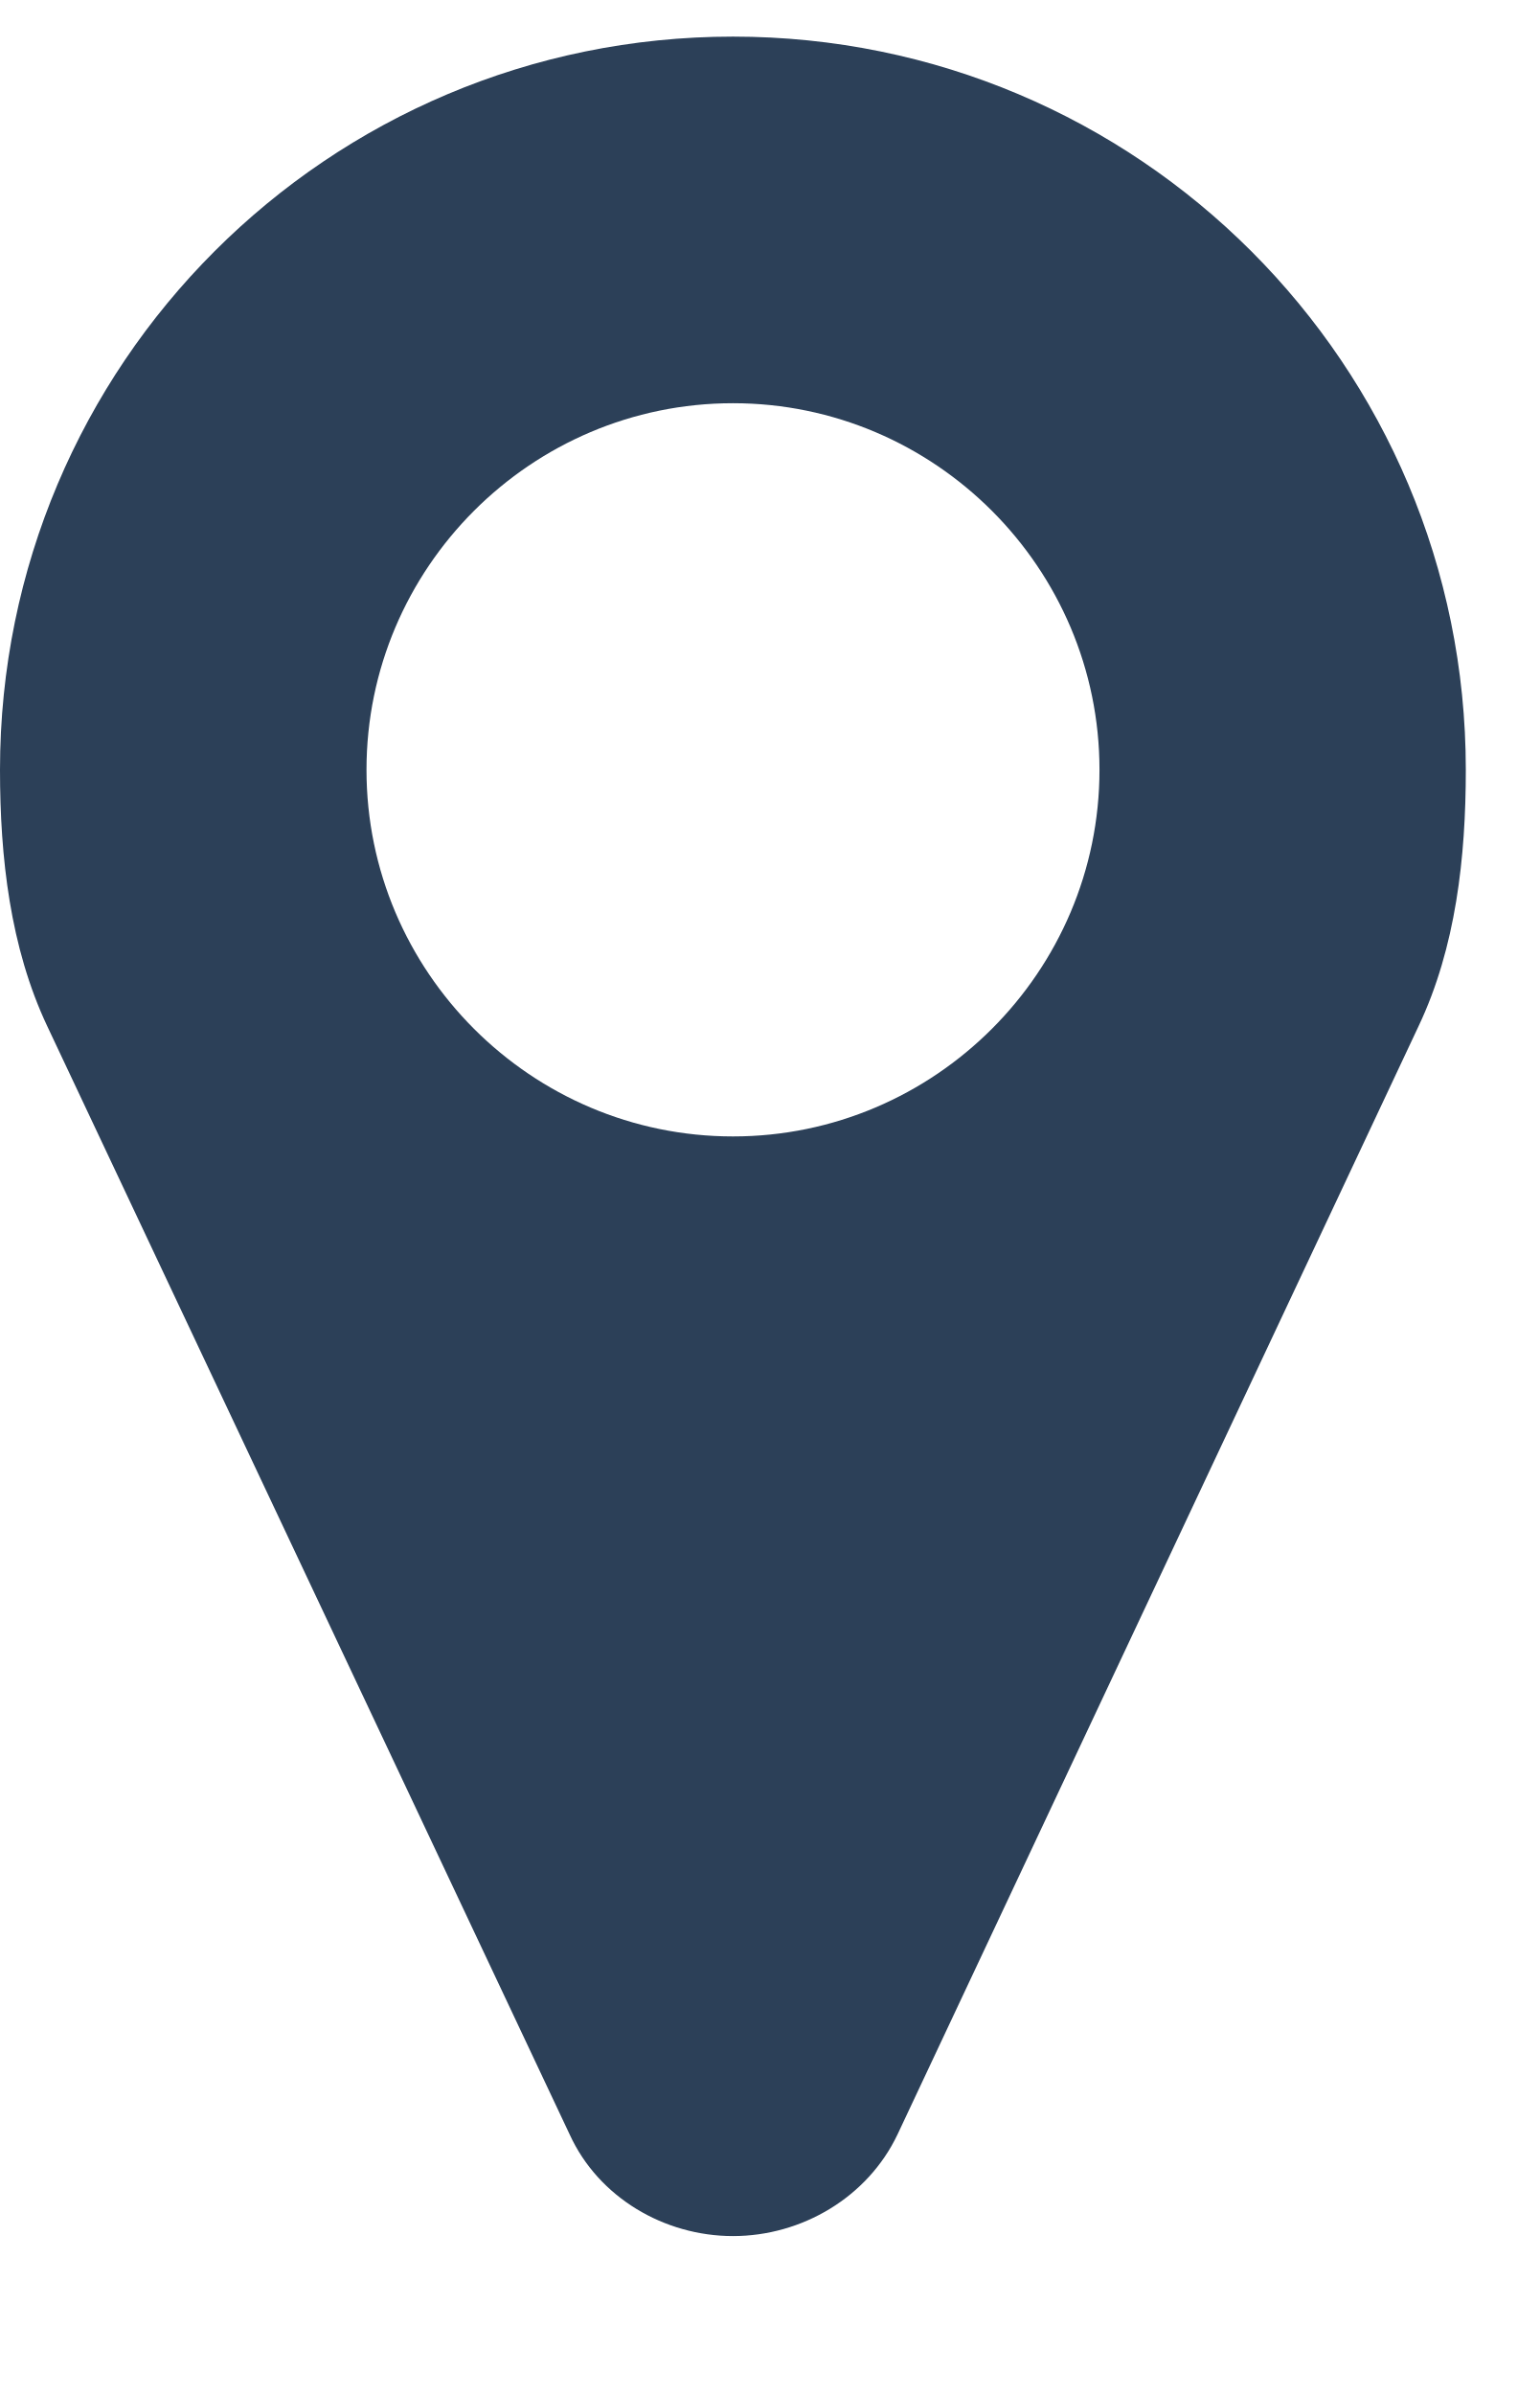
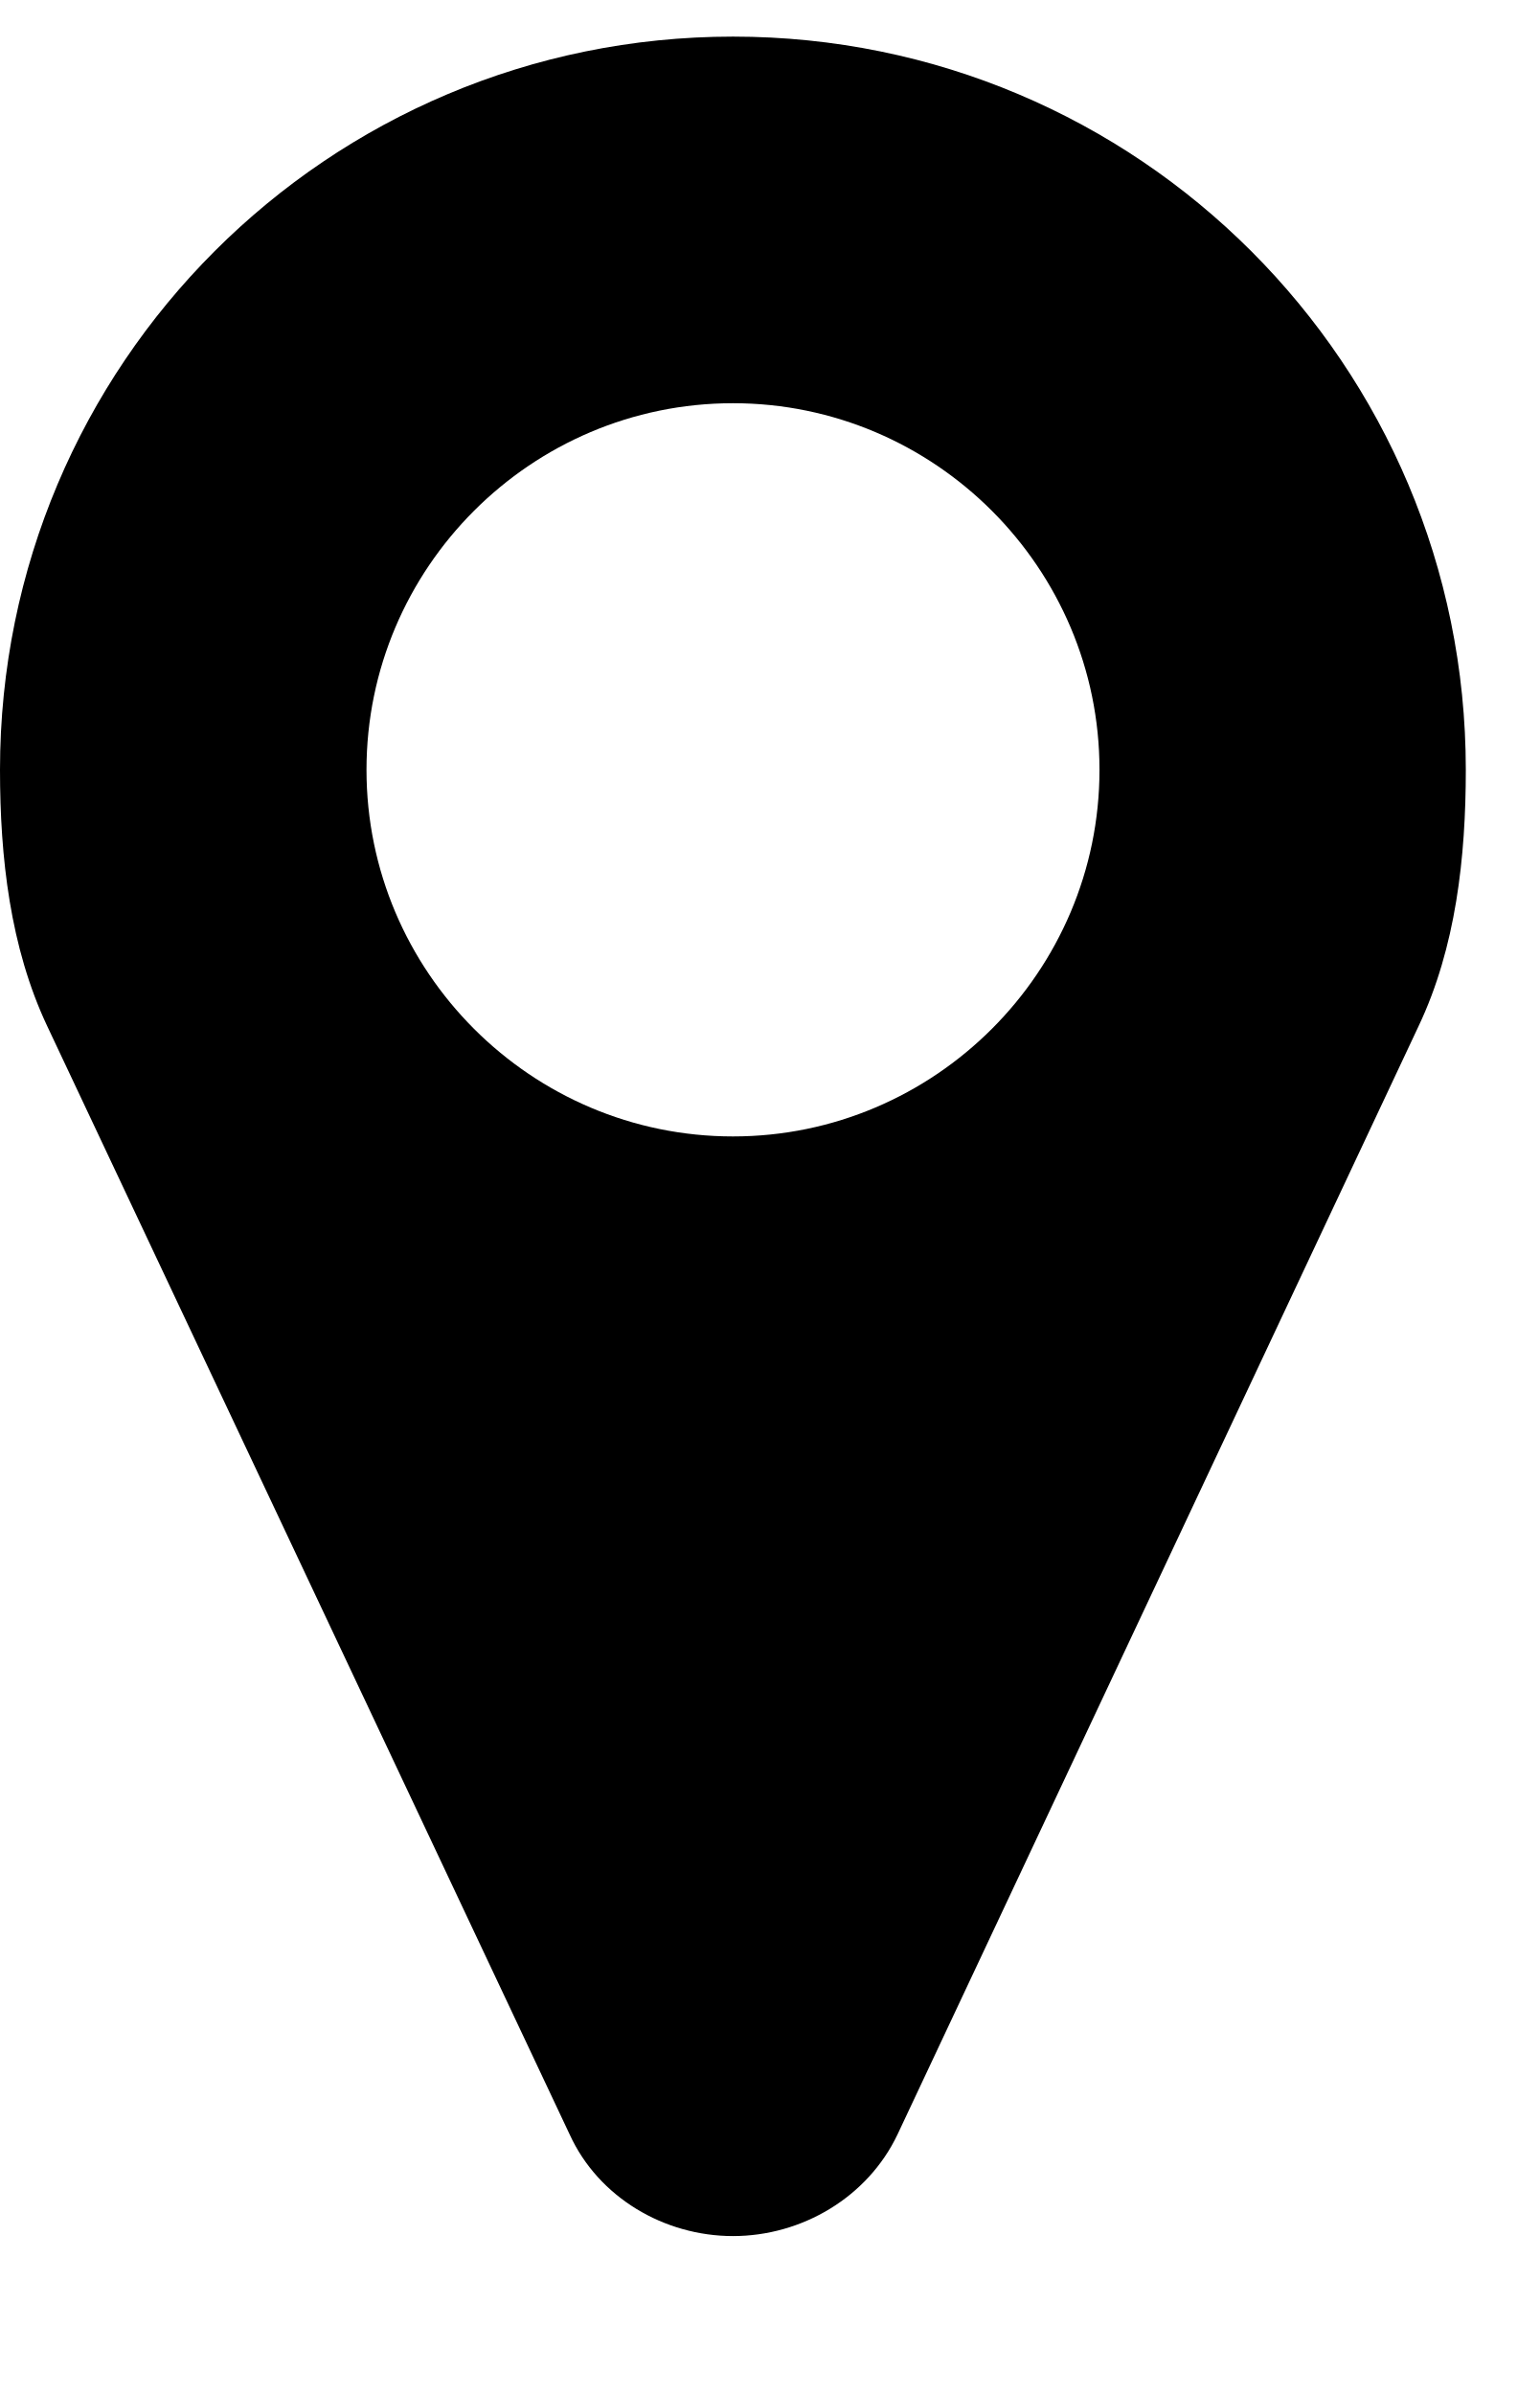
- <svg xmlns="http://www.w3.org/2000/svg" width="9" height="14" viewBox="0 0 9 14" fill="none">
-   <path d="M6.429 4.5C6.429 5.68 5.466 6.643 4.286 6.643C3.105 6.643 2.143 5.68 2.143 4.5C2.143 3.32 3.105 2.357 4.286 2.357C5.466 2.357 6.429 3.32 6.429 4.5ZM8.571 4.5C8.571 2.131 6.655 0.214 4.286 0.214C1.917 0.214 0 2.131 0 4.5C0 5.011 0.059 5.538 0.276 5.998L3.331 12.477C3.499 12.845 3.884 13.071 4.286 13.071C4.688 13.071 5.073 12.845 5.248 12.477L8.295 5.998C8.513 5.538 8.571 5.011 8.571 4.5Z" fill="#2C4058" />
+ <svg xmlns="http://www.w3.org/2000/svg" width="9" height="14" viewBox="0 0 9 14">
+   <path d="M6.429 4.5C6.429 5.68 5.466 6.643 4.286 6.643C3.105 6.643 2.143 5.68 2.143 4.5C2.143 3.32 3.105 2.357 4.286 2.357C5.466 2.357 6.429 3.32 6.429 4.5ZM8.571 4.5C8.571 2.131 6.655 0.214 4.286 0.214C1.917 0.214 0 2.131 0 4.5C0 5.011 0.059 5.538 0.276 5.998L3.331 12.477C3.499 12.845 3.884 13.071 4.286 13.071C4.688 13.071 5.073 12.845 5.248 12.477L8.295 5.998C8.513 5.538 8.571 5.011 8.571 4.5Z" />
</svg>
